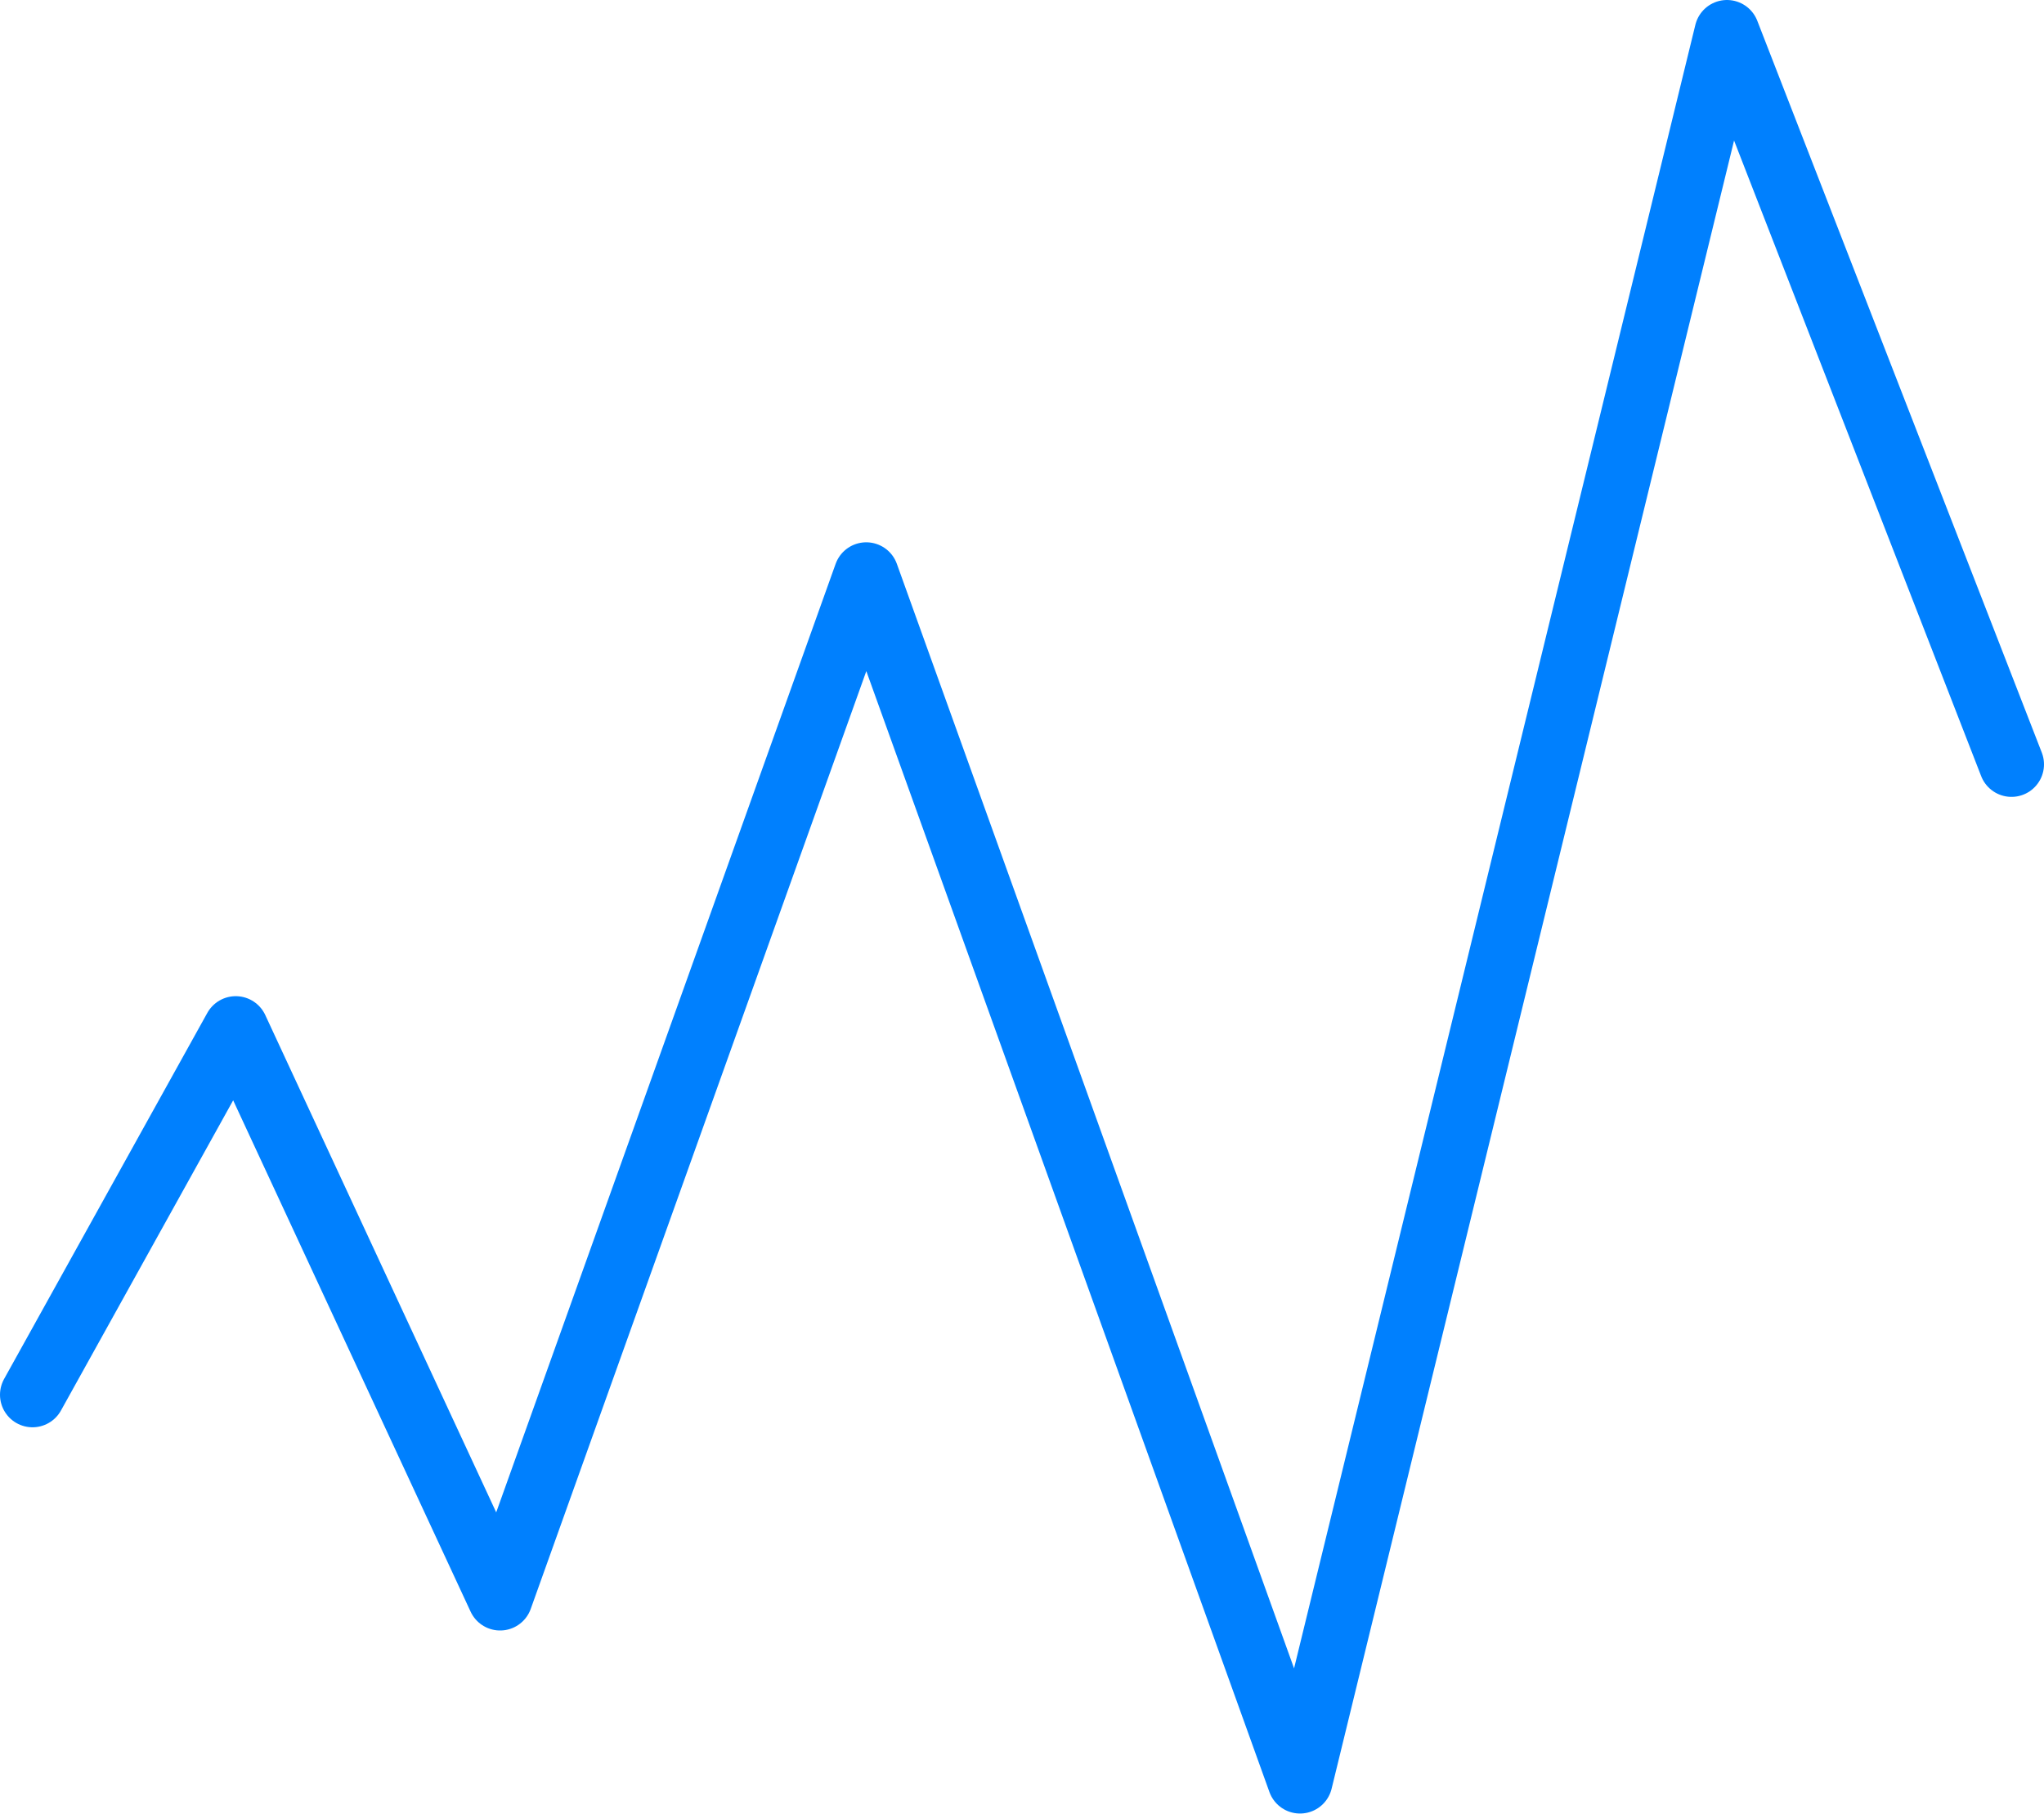
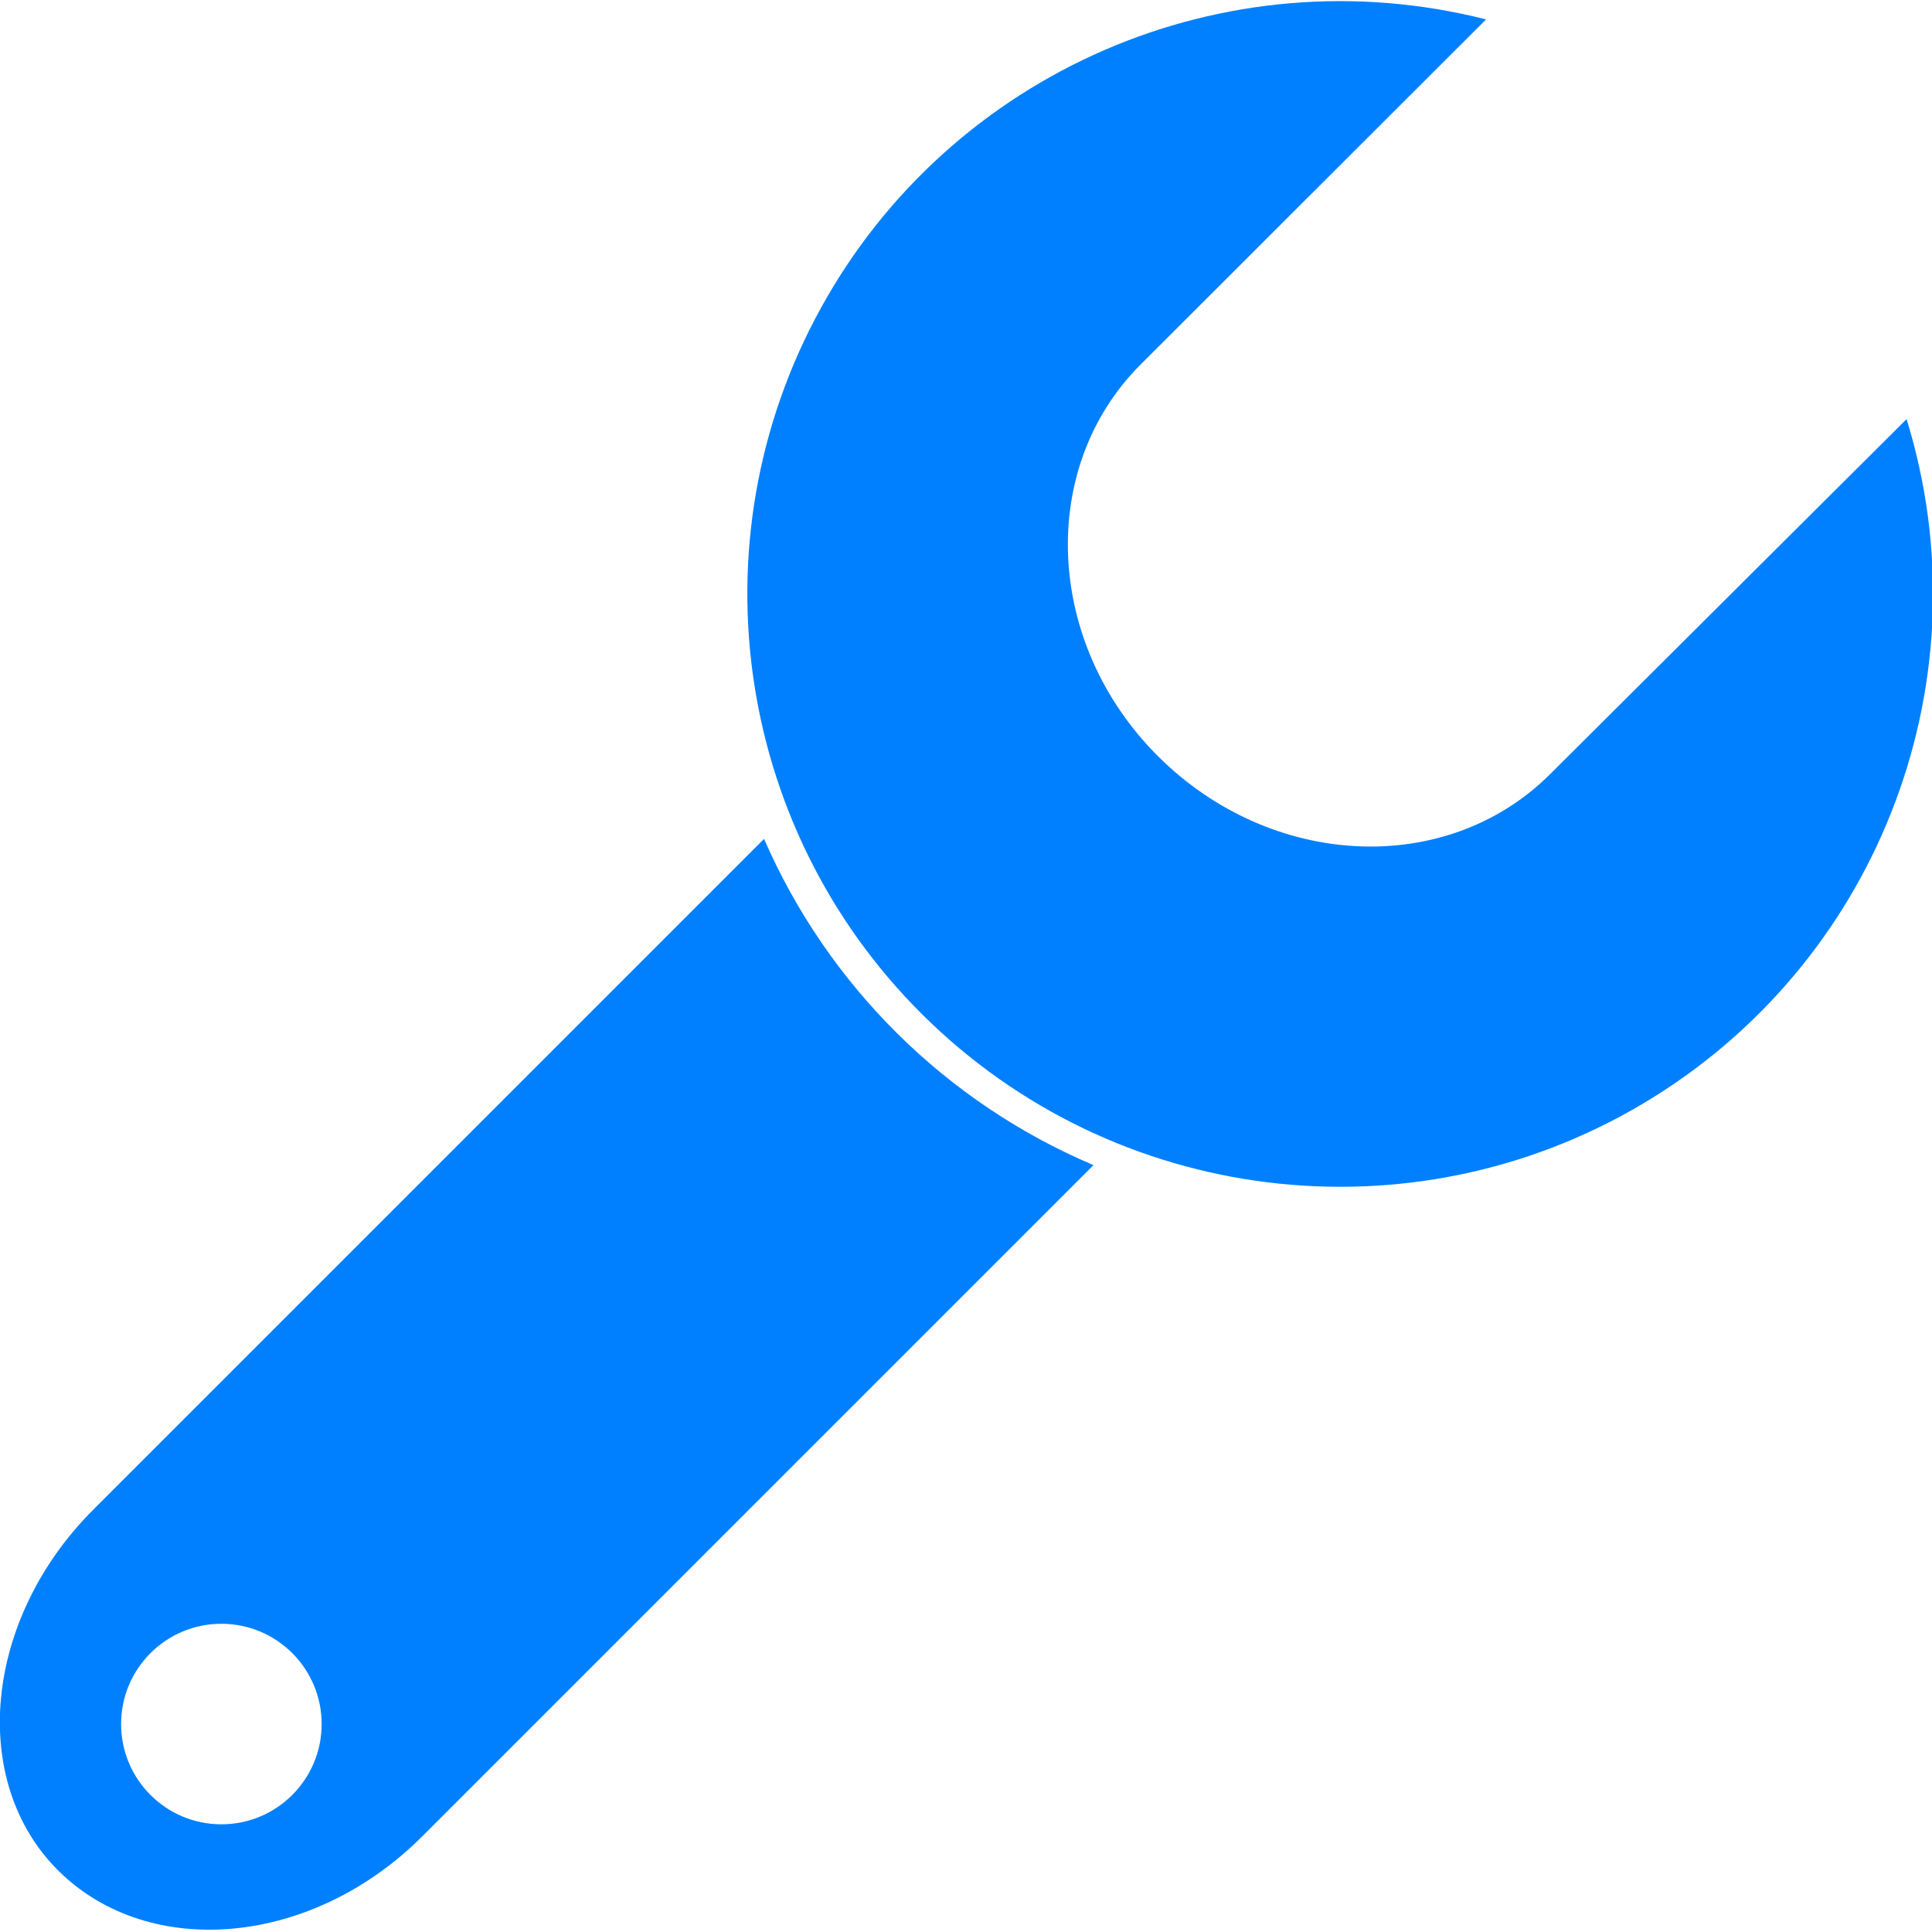
- <svg xmlns="http://www.w3.org/2000/svg" viewBox="0 0 62.86 55.78">
+ <svg xmlns="http://www.w3.org/2000/svg" viewBox="0 0 54.72 54.72">
  <defs>
-     <style>.cls-1{fill:none;stroke:#0080fe;stroke-linecap:round;stroke-linejoin:round;stroke-width:2px;}</style>
+     <style>.cls-1{fill:#0080fe;}</style>
  </defs>
  <g id="Layer_2" data-name="Layer 2">
-     <g id="Jobs">
-       <polyline class="cls-1" points="1 42.9 7.25 31.64 15.38 49.15 26.64 17.68 39.98 54.78 53.11 1 61.86 23.51" />
+     <g id="Jobs_2">
+       <path class="cls-1" d="M21.64,23.76l-19,19C-.46,45.86-.9,50.47,1.67,53s7.18,2.13,10.3-1l19-19A17.73,17.73,0,0,1,21.64,23.76ZM6.27,51.67a2.84,2.84,0,1,1,2.84-2.84A2.84,2.84,0,0,1,6.27,51.67Z" />
+       <path class="cls-1" d="M54,11.87,43.91,21.92c-2.93,2.93-7.9,2.7-11.11-.5s-3.42-8.18-.49-11.1L42.09.55A16.79,16.79,0,1,0,54,11.87Z" />
    </g>
  </g>
</svg>
